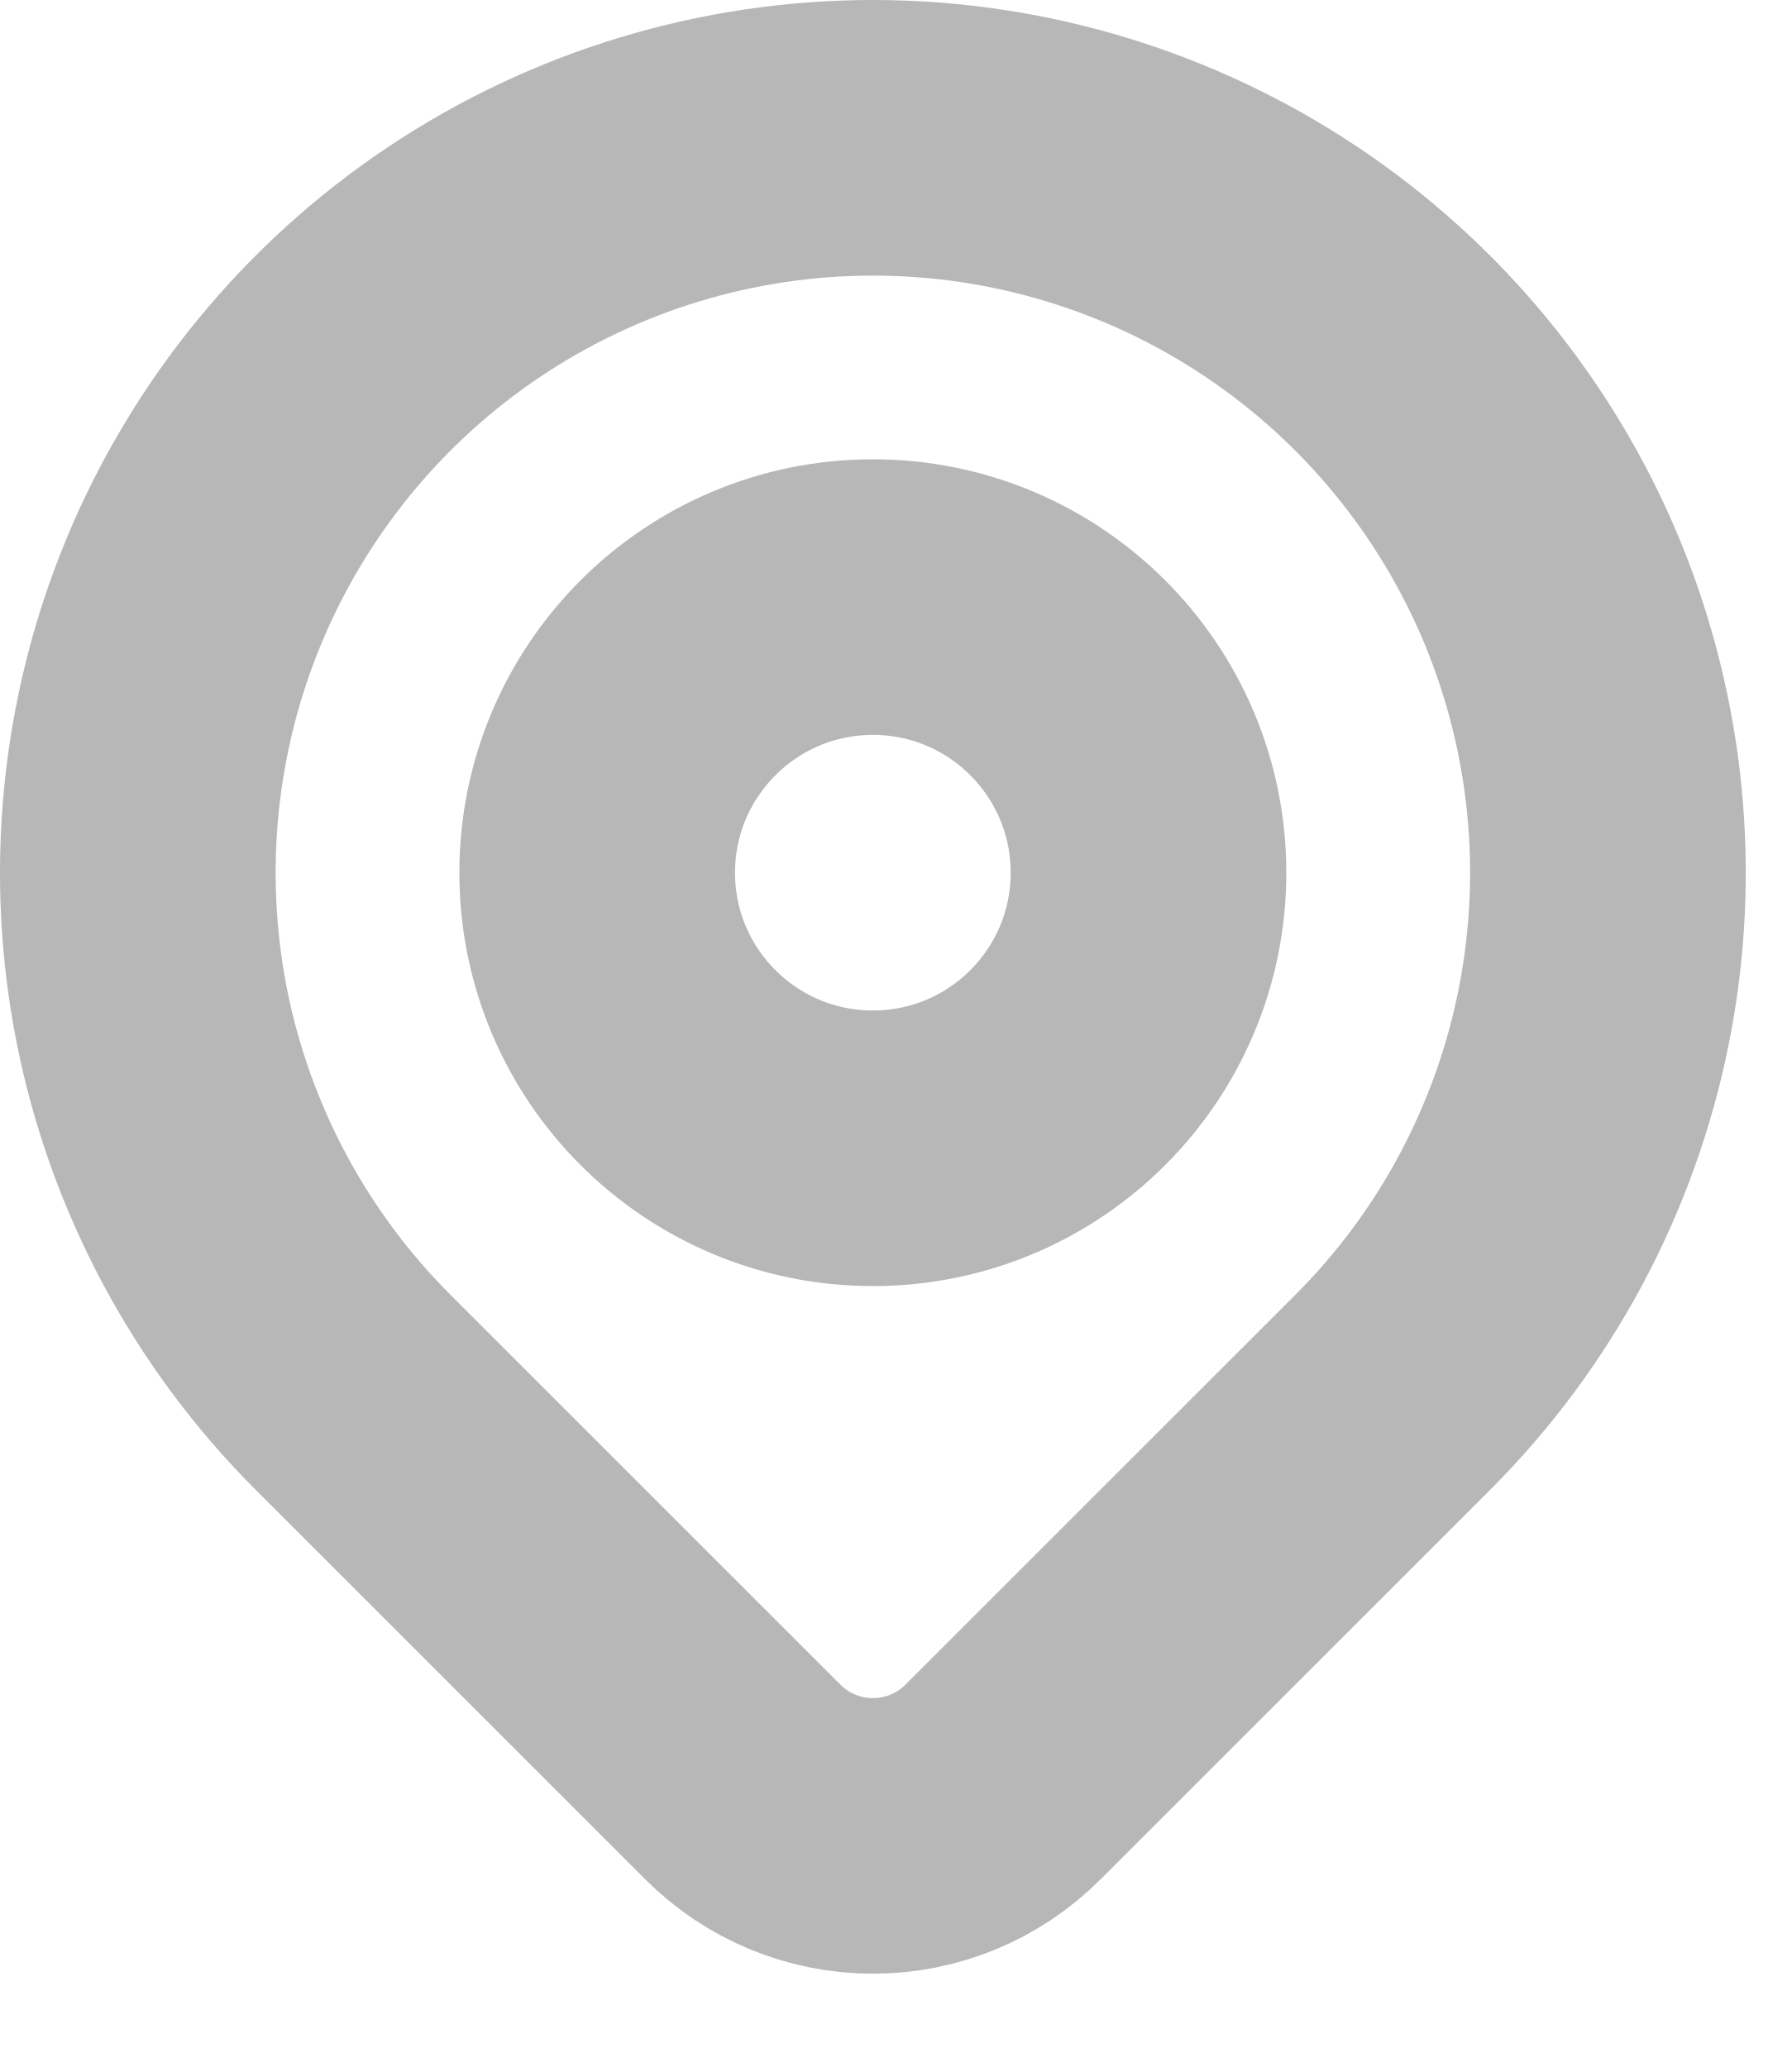
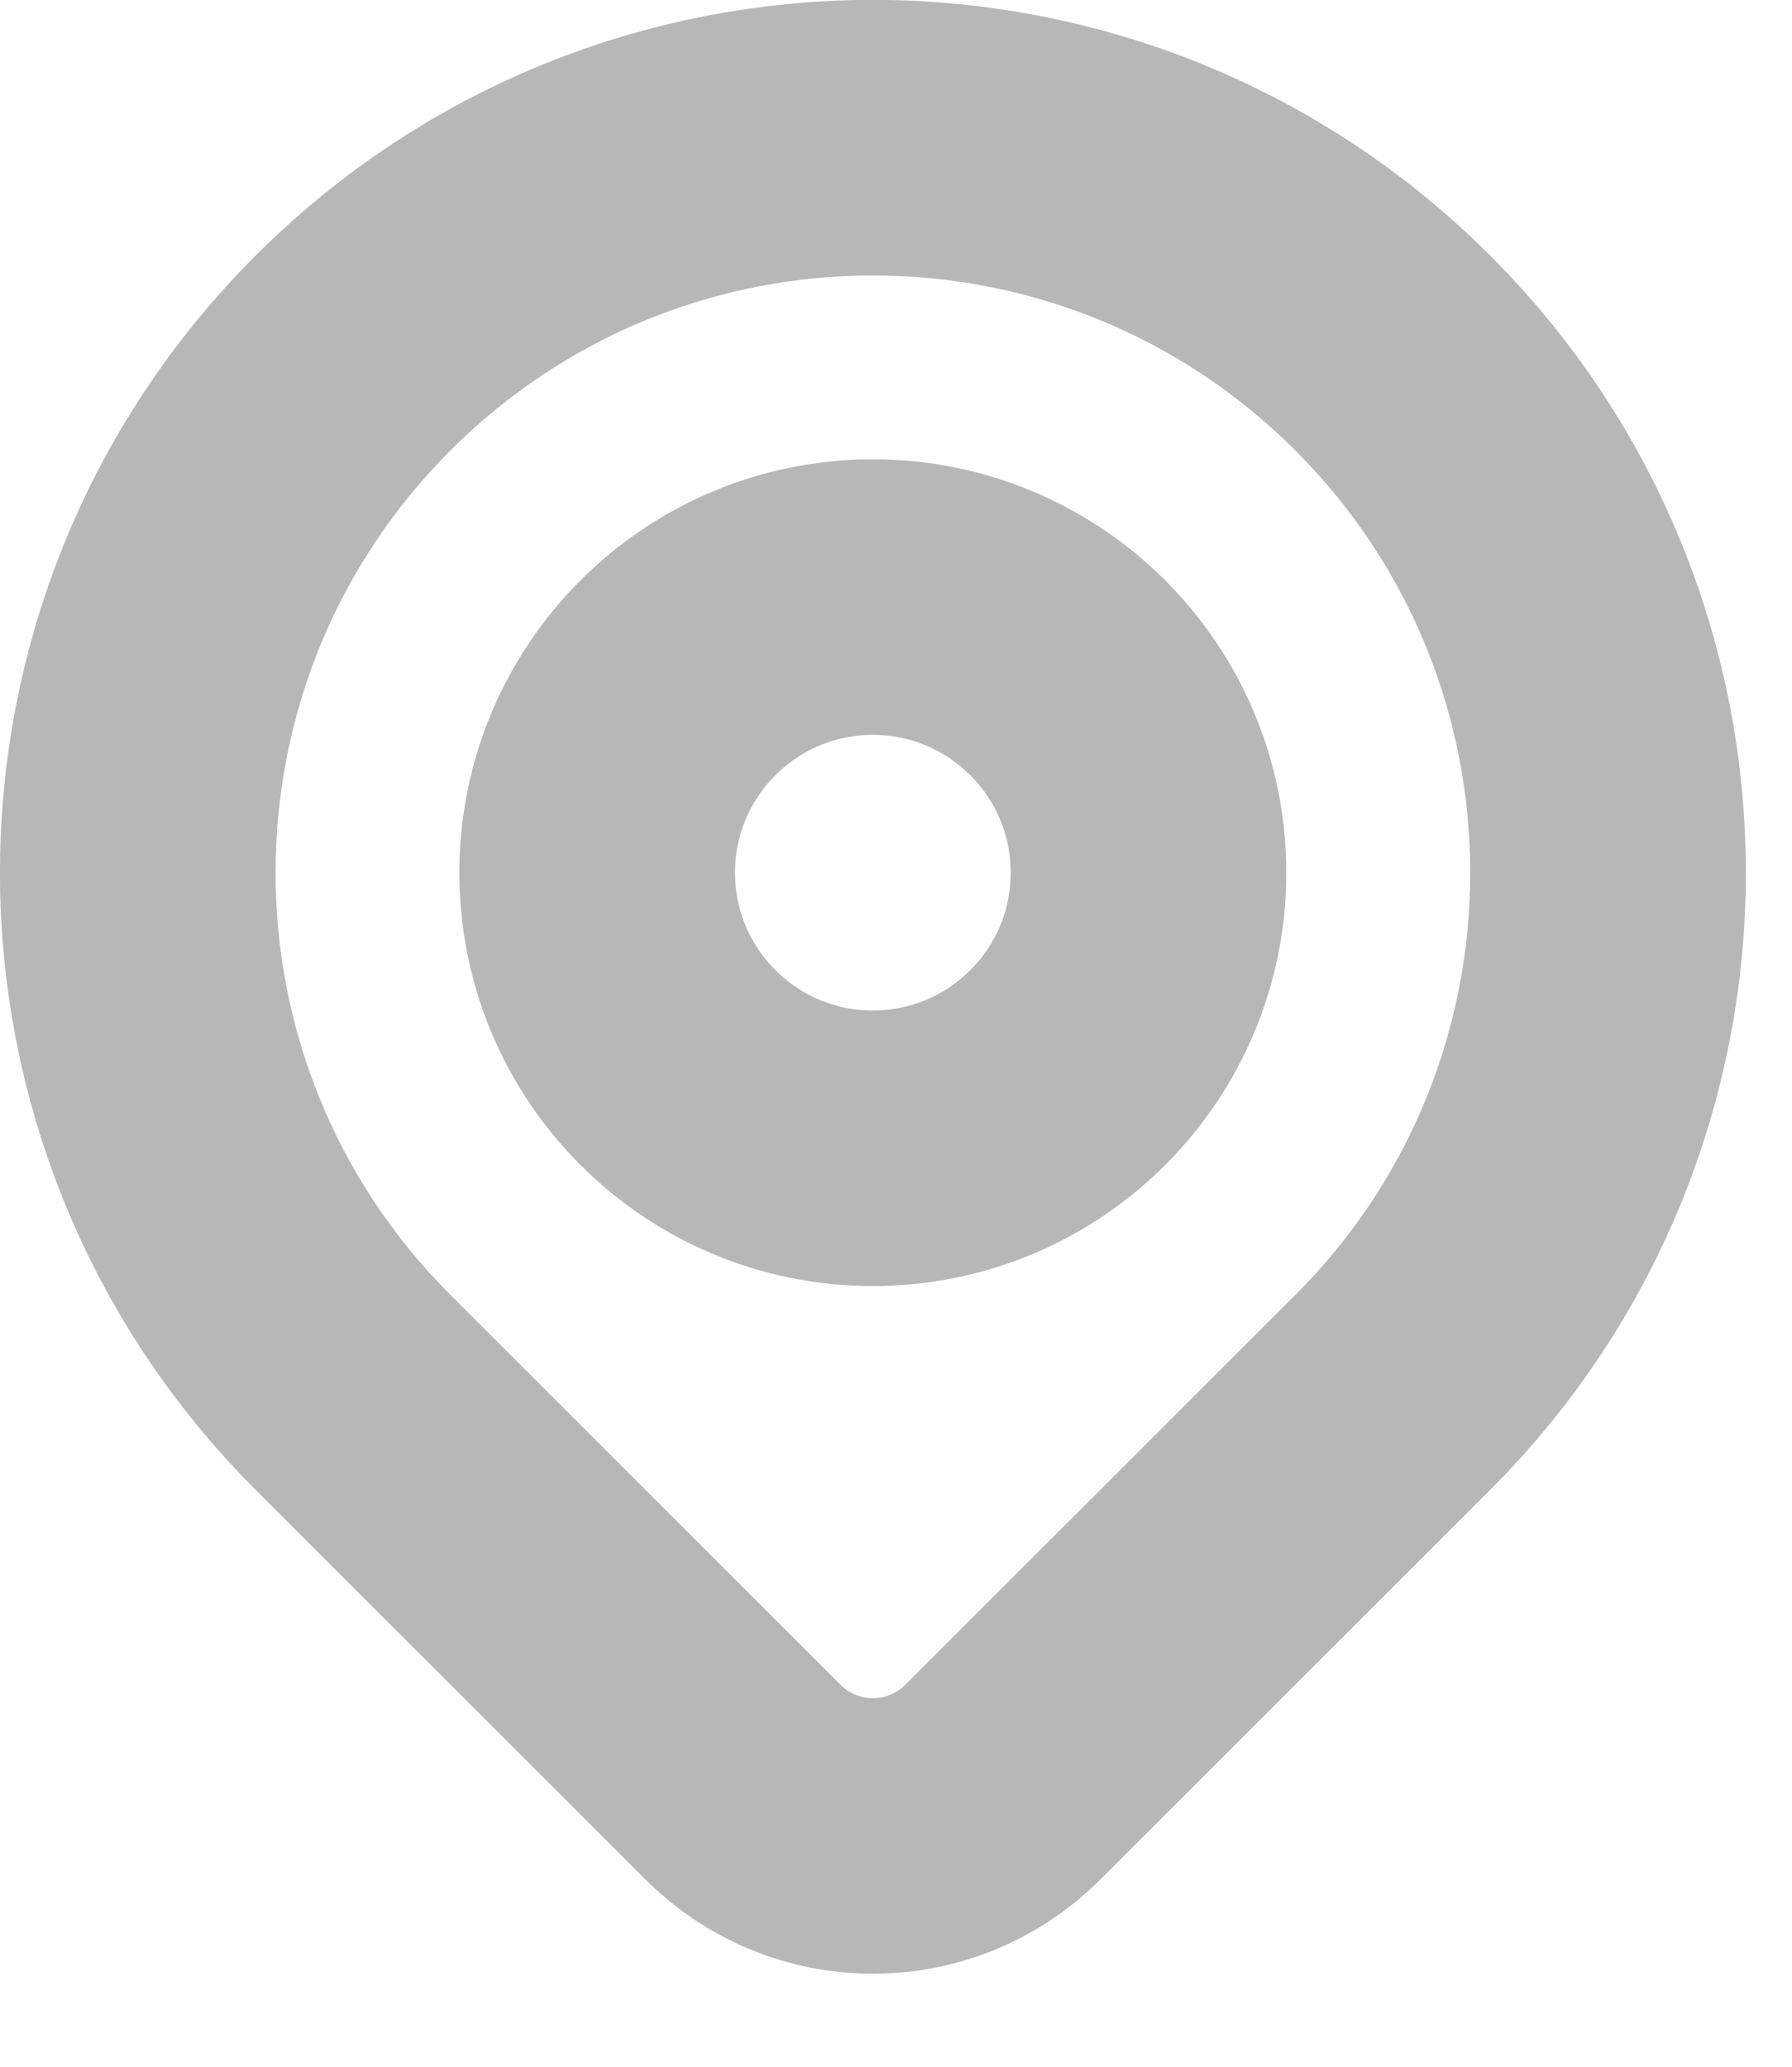
- <svg xmlns="http://www.w3.org/2000/svg" width="13" height="15" viewBox="0 0 13 15" fill="none">
-   <path d="M6.333 8.333C7.438 8.333 8.333 7.438 8.333 6.333C8.333 5.229 7.438 4.333 6.333 4.333C5.229 4.333 4.333 5.229 4.333 6.333C4.333 7.438 5.229 8.333 6.333 8.333Z" stroke="#0F0F10" stroke-opacity="0.3" stroke-width="2" stroke-linecap="round" stroke-linejoin="round" />
-   <path d="M10.105 10.104L7.276 12.933C7.026 13.183 6.687 13.323 6.334 13.323C5.98 13.323 5.641 13.183 5.391 12.933L2.562 10.104C1.816 9.359 1.308 8.408 1.102 7.374C0.897 6.339 1.002 5.267 1.406 4.292C1.81 3.318 2.493 2.485 3.37 1.899C4.247 1.313 5.279 1 6.333 1C7.388 1 8.419 1.313 9.296 1.899C10.173 2.485 10.857 3.318 11.261 4.292C11.664 5.267 11.77 6.339 11.564 7.374C11.358 8.408 10.851 9.359 10.105 10.104Z" stroke="#0F0F10" stroke-opacity="0.3" stroke-width="2" stroke-linecap="round" stroke-linejoin="round" />
+ <svg xmlns="http://www.w3.org/2000/svg" width="13" height="15" fill="none">
+   <path stroke="#0f0f10" stroke-linecap="round" stroke-linejoin="round" stroke-opacity=".3" stroke-width="2" d="M6.333 8.333a2 2 0 1 0 0-4 2 2 0 0 0 0 4" />
+   <path stroke="#0f0f10" stroke-linecap="round" stroke-linejoin="round" stroke-opacity=".3" stroke-width="2" d="m10.105 10.105-2.829 2.828a1.333 1.333 0 0 1-1.885 0l-2.829-2.828a5.334 5.334 0 1 1 7.543 0" />
</svg>
